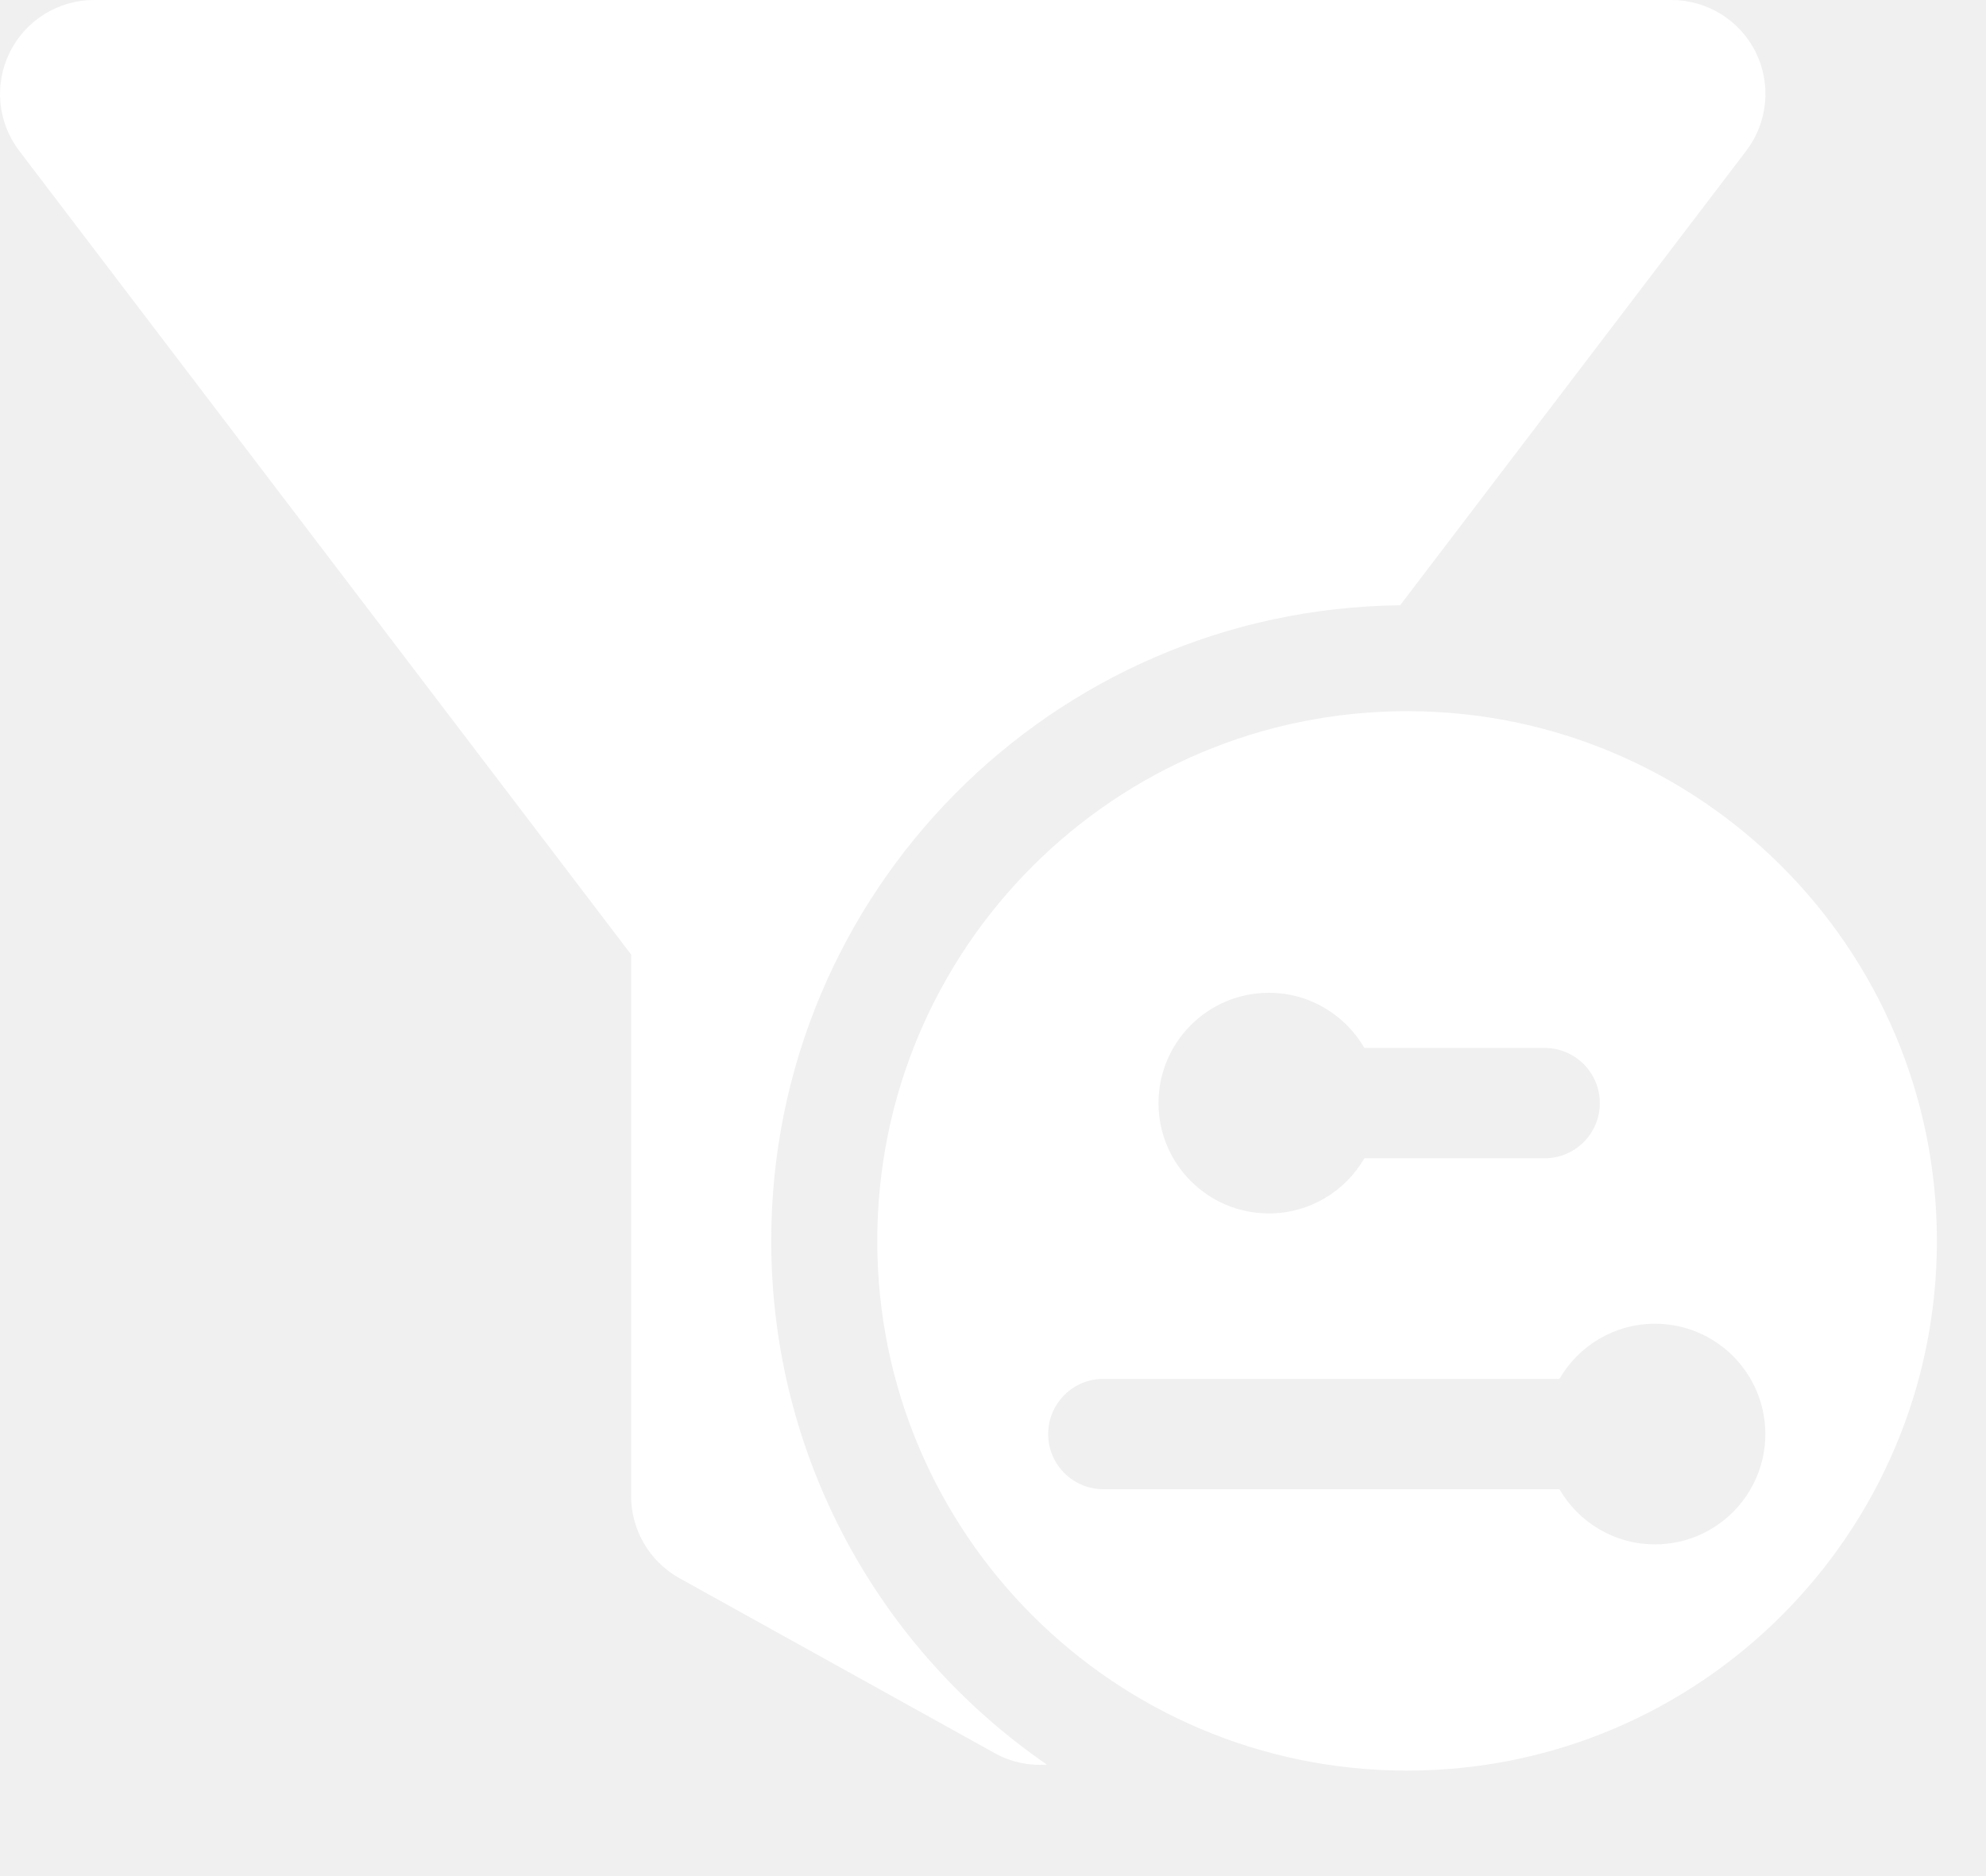
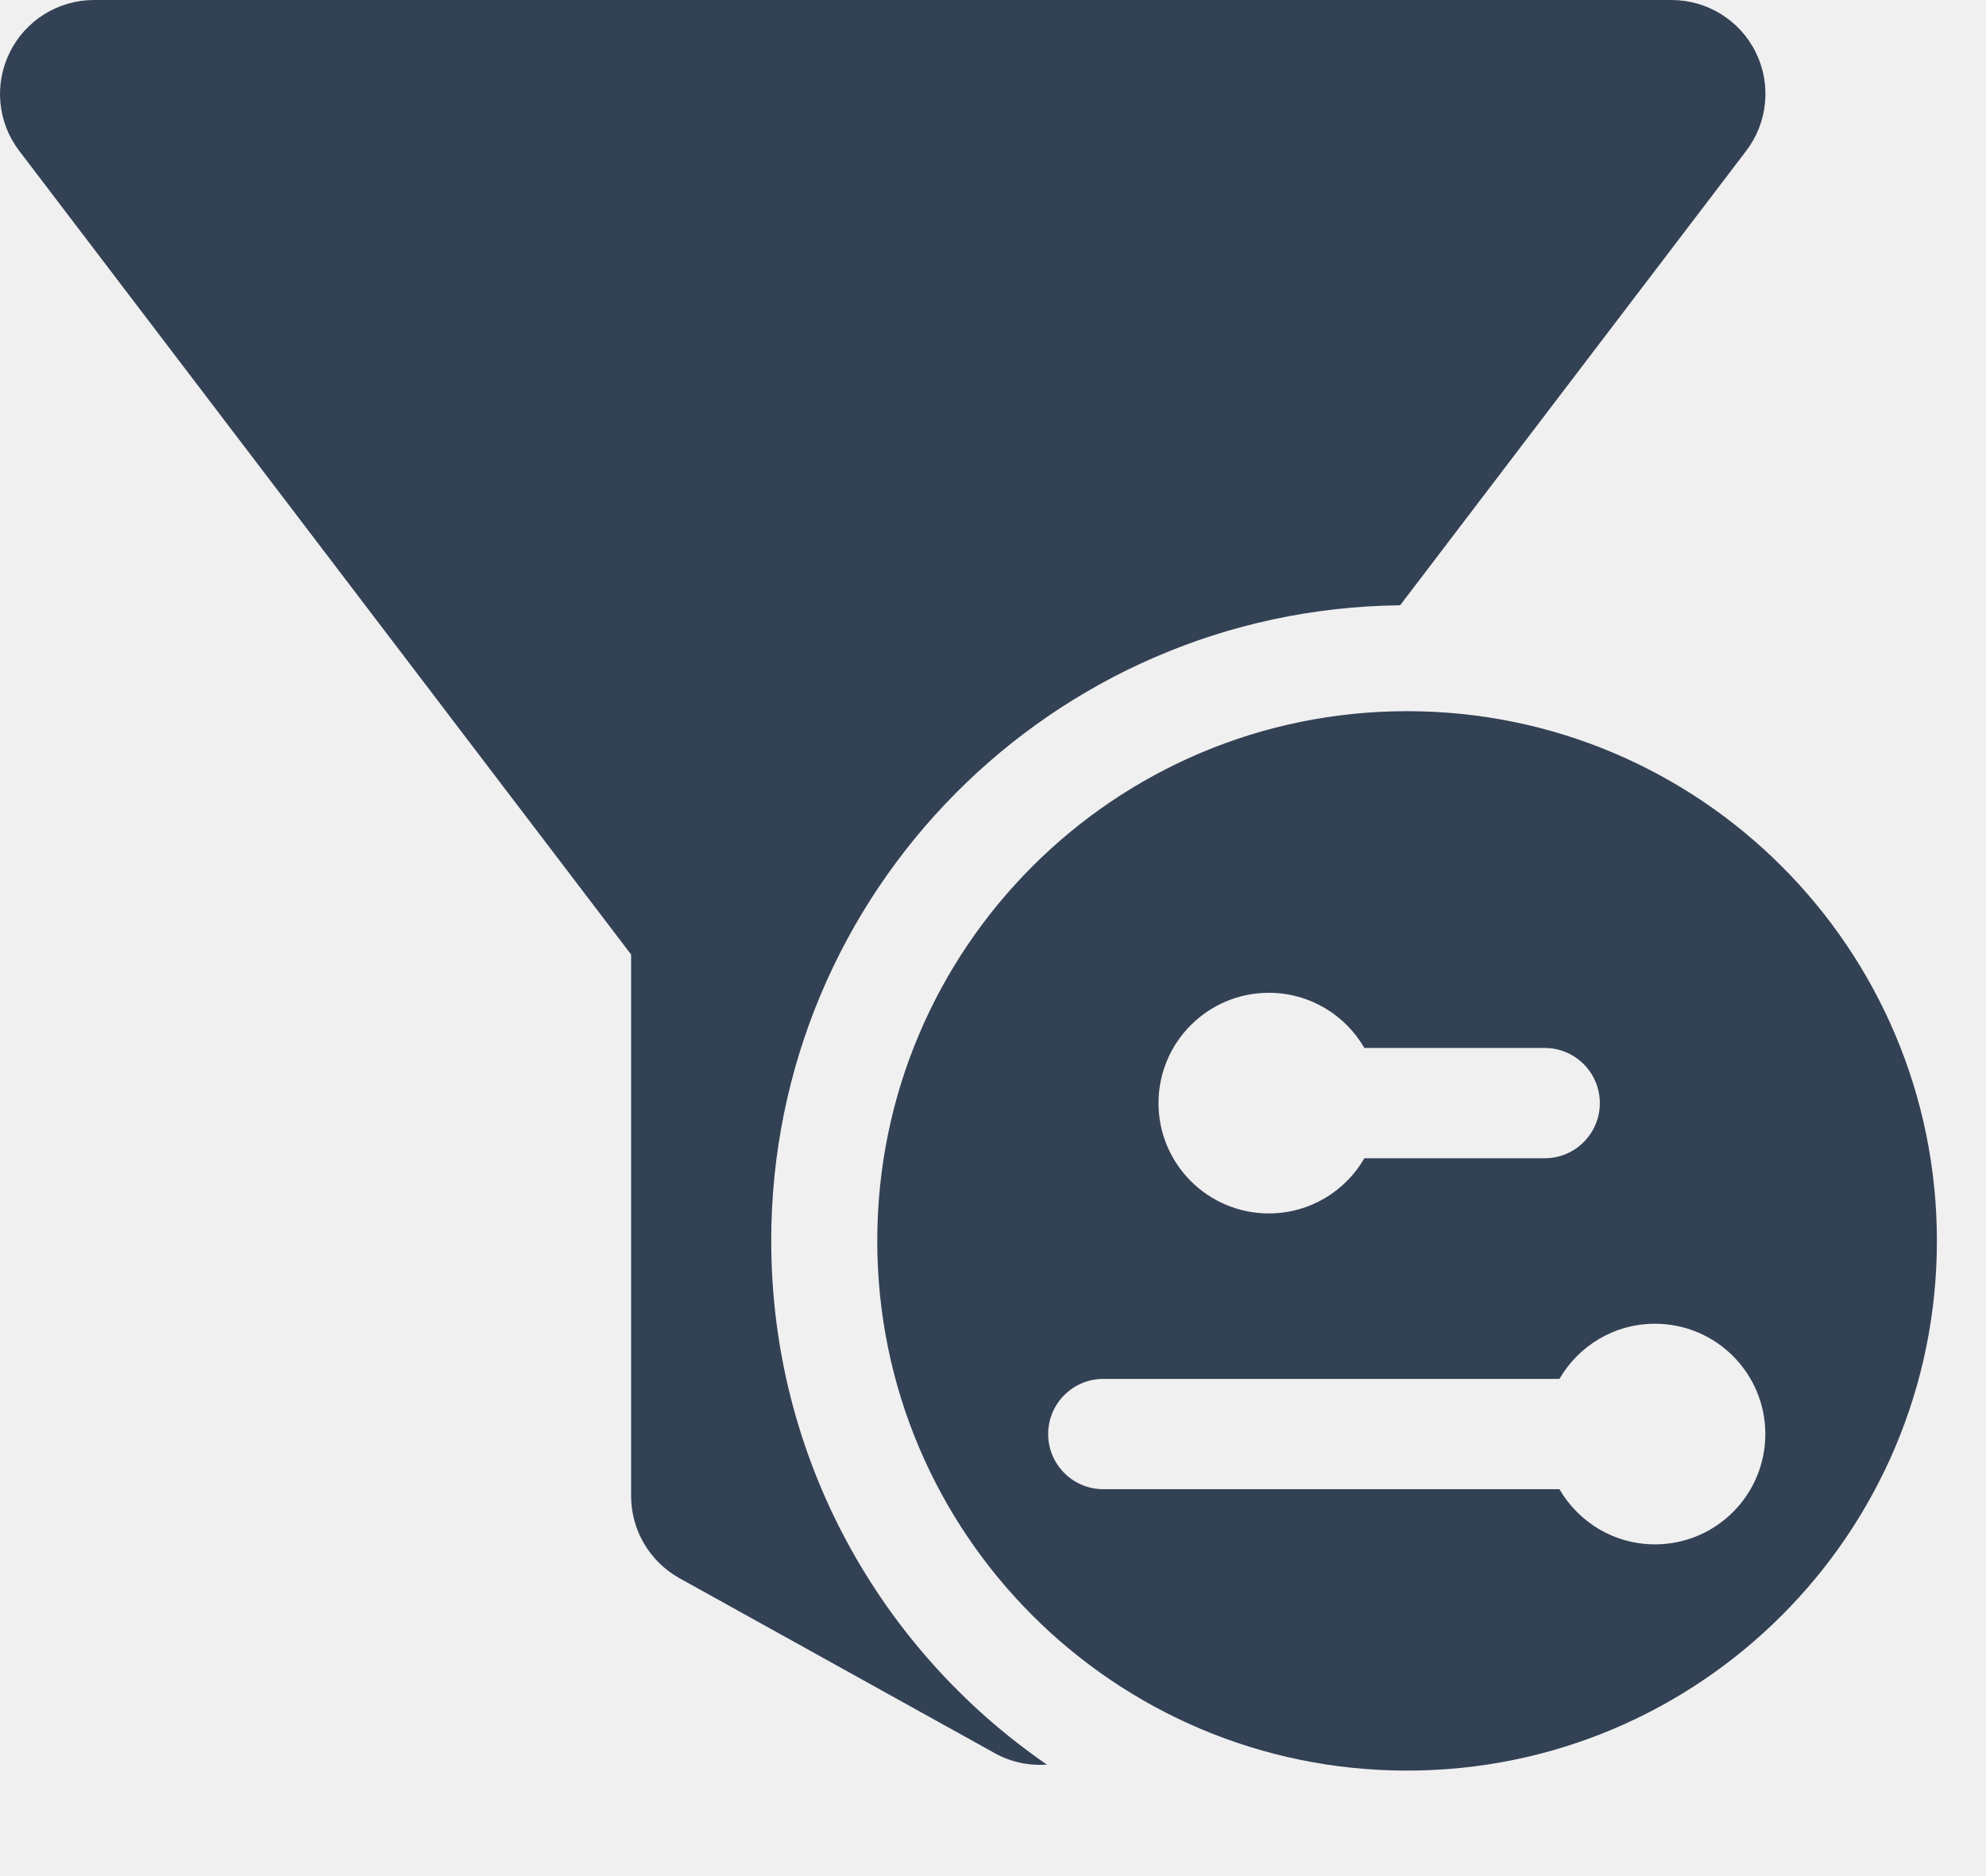
<svg xmlns="http://www.w3.org/2000/svg" width="18" height="17" viewBox="0 0 18 17" fill="none">
-   <path fill-rule="evenodd" clip-rule="evenodd" d="M17.555 11.249C17.555 13.901 15.405 16.051 12.753 16.051C10.101 16.051 7.951 13.901 7.951 11.249C7.951 8.597 10.101 6.447 12.753 6.447C15.405 6.447 17.555 8.597 17.555 11.249ZM12.366 10.5C12.193 10.799 11.87 11 11.5 11C10.948 11 10.5 10.552 10.5 10C10.5 9.448 10.948 9 11.5 9C11.87 9 12.193 9.201 12.366 9.5L14 9.5C14.276 9.5 14.5 9.724 14.5 10C14.5 10.276 14.276 10.5 14 10.5L12.366 10.5ZM10 13.5L14.134 13.5C14.307 13.799 14.63 14 15 14C15.552 14 16 13.552 16 13C16 12.448 15.552 12 15 12C14.63 12 14.307 12.201 14.134 12.5L10 12.5C9.724 12.5 9.5 12.724 9.5 13C9.5 13.276 9.724 13.5 10 13.5Z" fill="white" />
-   <path d="M15.15 0C15.473 0 15.77 0.184 15.913 0.474C16.056 0.763 16.023 1.11 15.827 1.367L12.69 5.487C9.537 5.521 6.99 8.087 6.99 11.248C6.99 13.219 7.98 14.958 9.489 15.997C9.328 16.008 9.164 15.975 9.018 15.894L6.157 14.306C5.887 14.155 5.72 13.87 5.72 13.562V8.653L0.174 1.367C-0.022 1.11 -0.055 0.763 0.089 0.474C0.232 0.184 0.528 0 0.852 0H15.15Z" fill="white" />
+   <path fill-rule="evenodd" clip-rule="evenodd" d="M17.555 11.249C17.555 13.901 15.405 16.051 12.753 16.051C10.101 16.051 7.951 13.901 7.951 11.249C7.951 8.597 10.101 6.447 12.753 6.447C15.405 6.447 17.555 8.597 17.555 11.249ZM12.366 10.5C12.193 10.799 11.87 11 11.5 11C10.948 11 10.5 10.552 10.5 10C10.5 9.448 10.948 9 11.5 9C11.87 9 12.193 9.201 12.366 9.5L14 9.5C14.276 9.5 14.5 9.724 14.5 10C14.5 10.276 14.276 10.5 14 10.5L12.366 10.5ZM10 13.5L14.134 13.5C14.307 13.799 14.63 14 15 14C15.552 14 16 13.552 16 13C16 12.448 15.552 12 15 12C14.63 12 14.307 12.201 14.134 12.5L10 12.5C9.724 12.5 9.5 12.724 9.5 13C9.5 13.276 9.724 13.5 10 13.5Z" fill="#334155" />
+   <path d="M15.15 0C15.473 0 15.77 0.184 15.913 0.474C16.056 0.763 16.023 1.11 15.827 1.367L12.69 5.487C9.537 5.521 6.99 8.087 6.99 11.248C6.99 13.219 7.98 14.958 9.489 15.997C9.328 16.008 9.164 15.975 9.018 15.894L6.157 14.306C5.887 14.155 5.72 13.87 5.72 13.562V8.653L0.174 1.367C-0.022 1.11 -0.055 0.763 0.089 0.474C0.232 0.184 0.528 0 0.852 0H15.15Z" fill="#334155" />
</svg>
